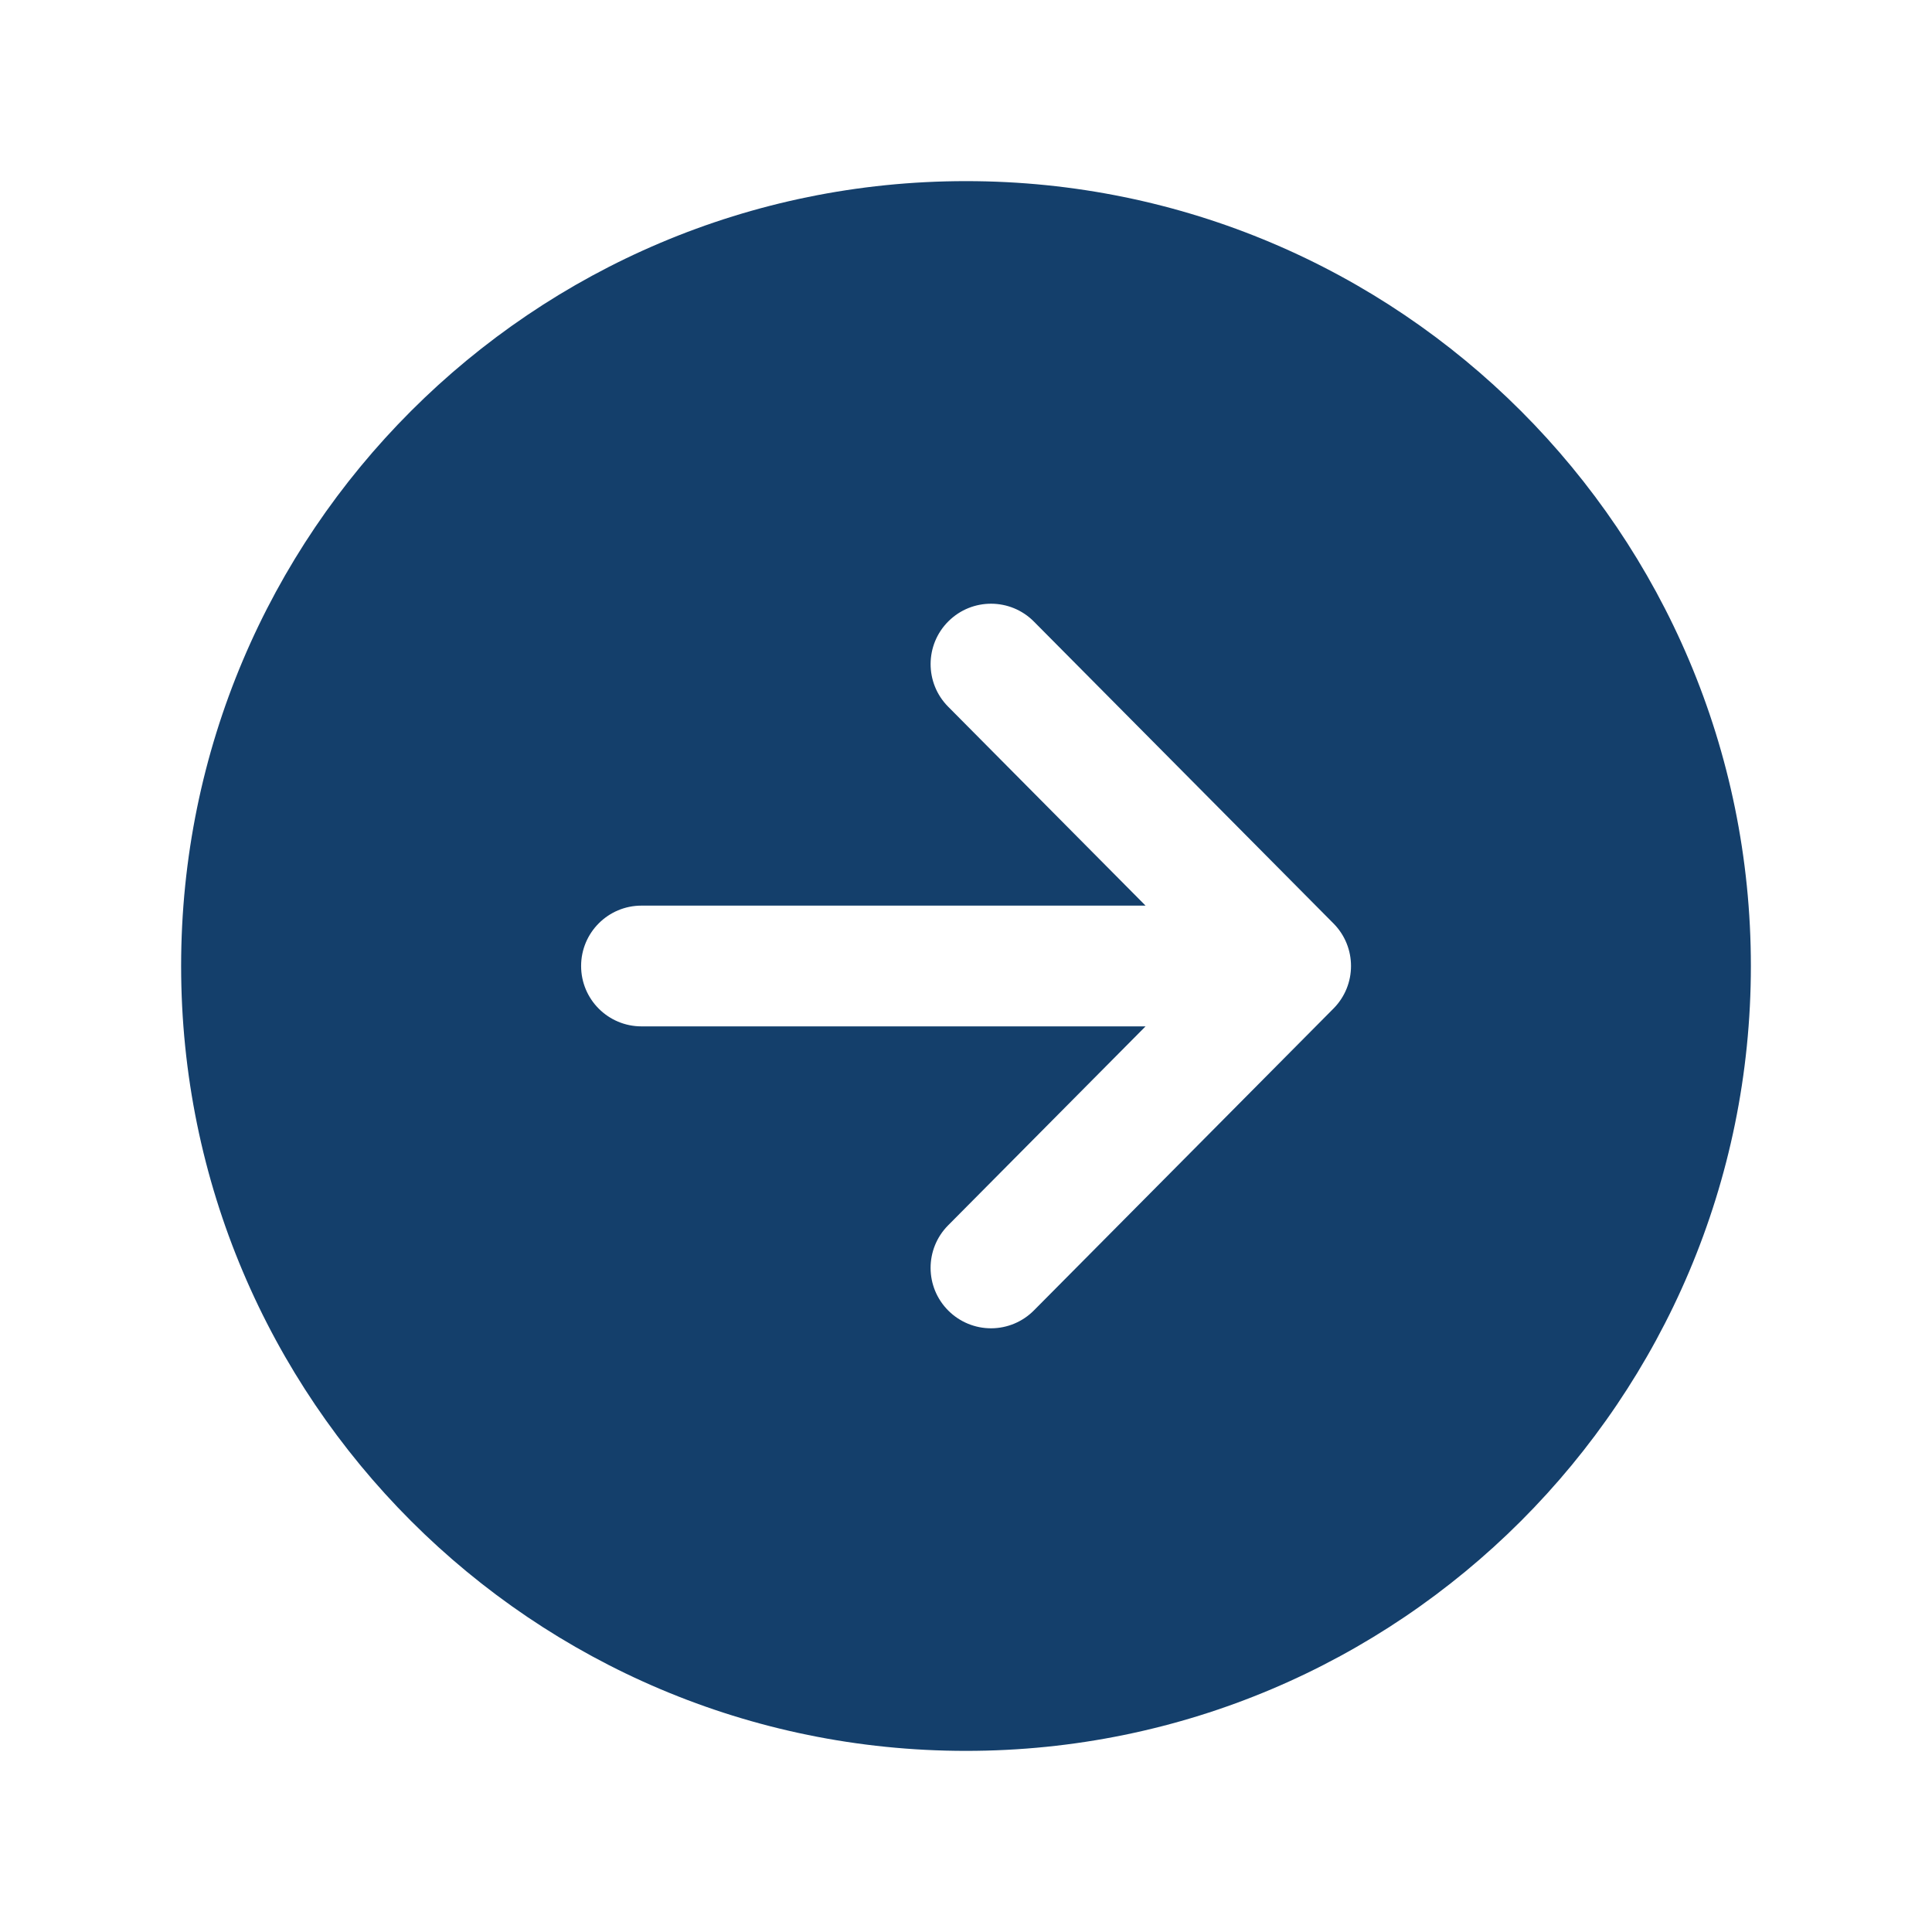
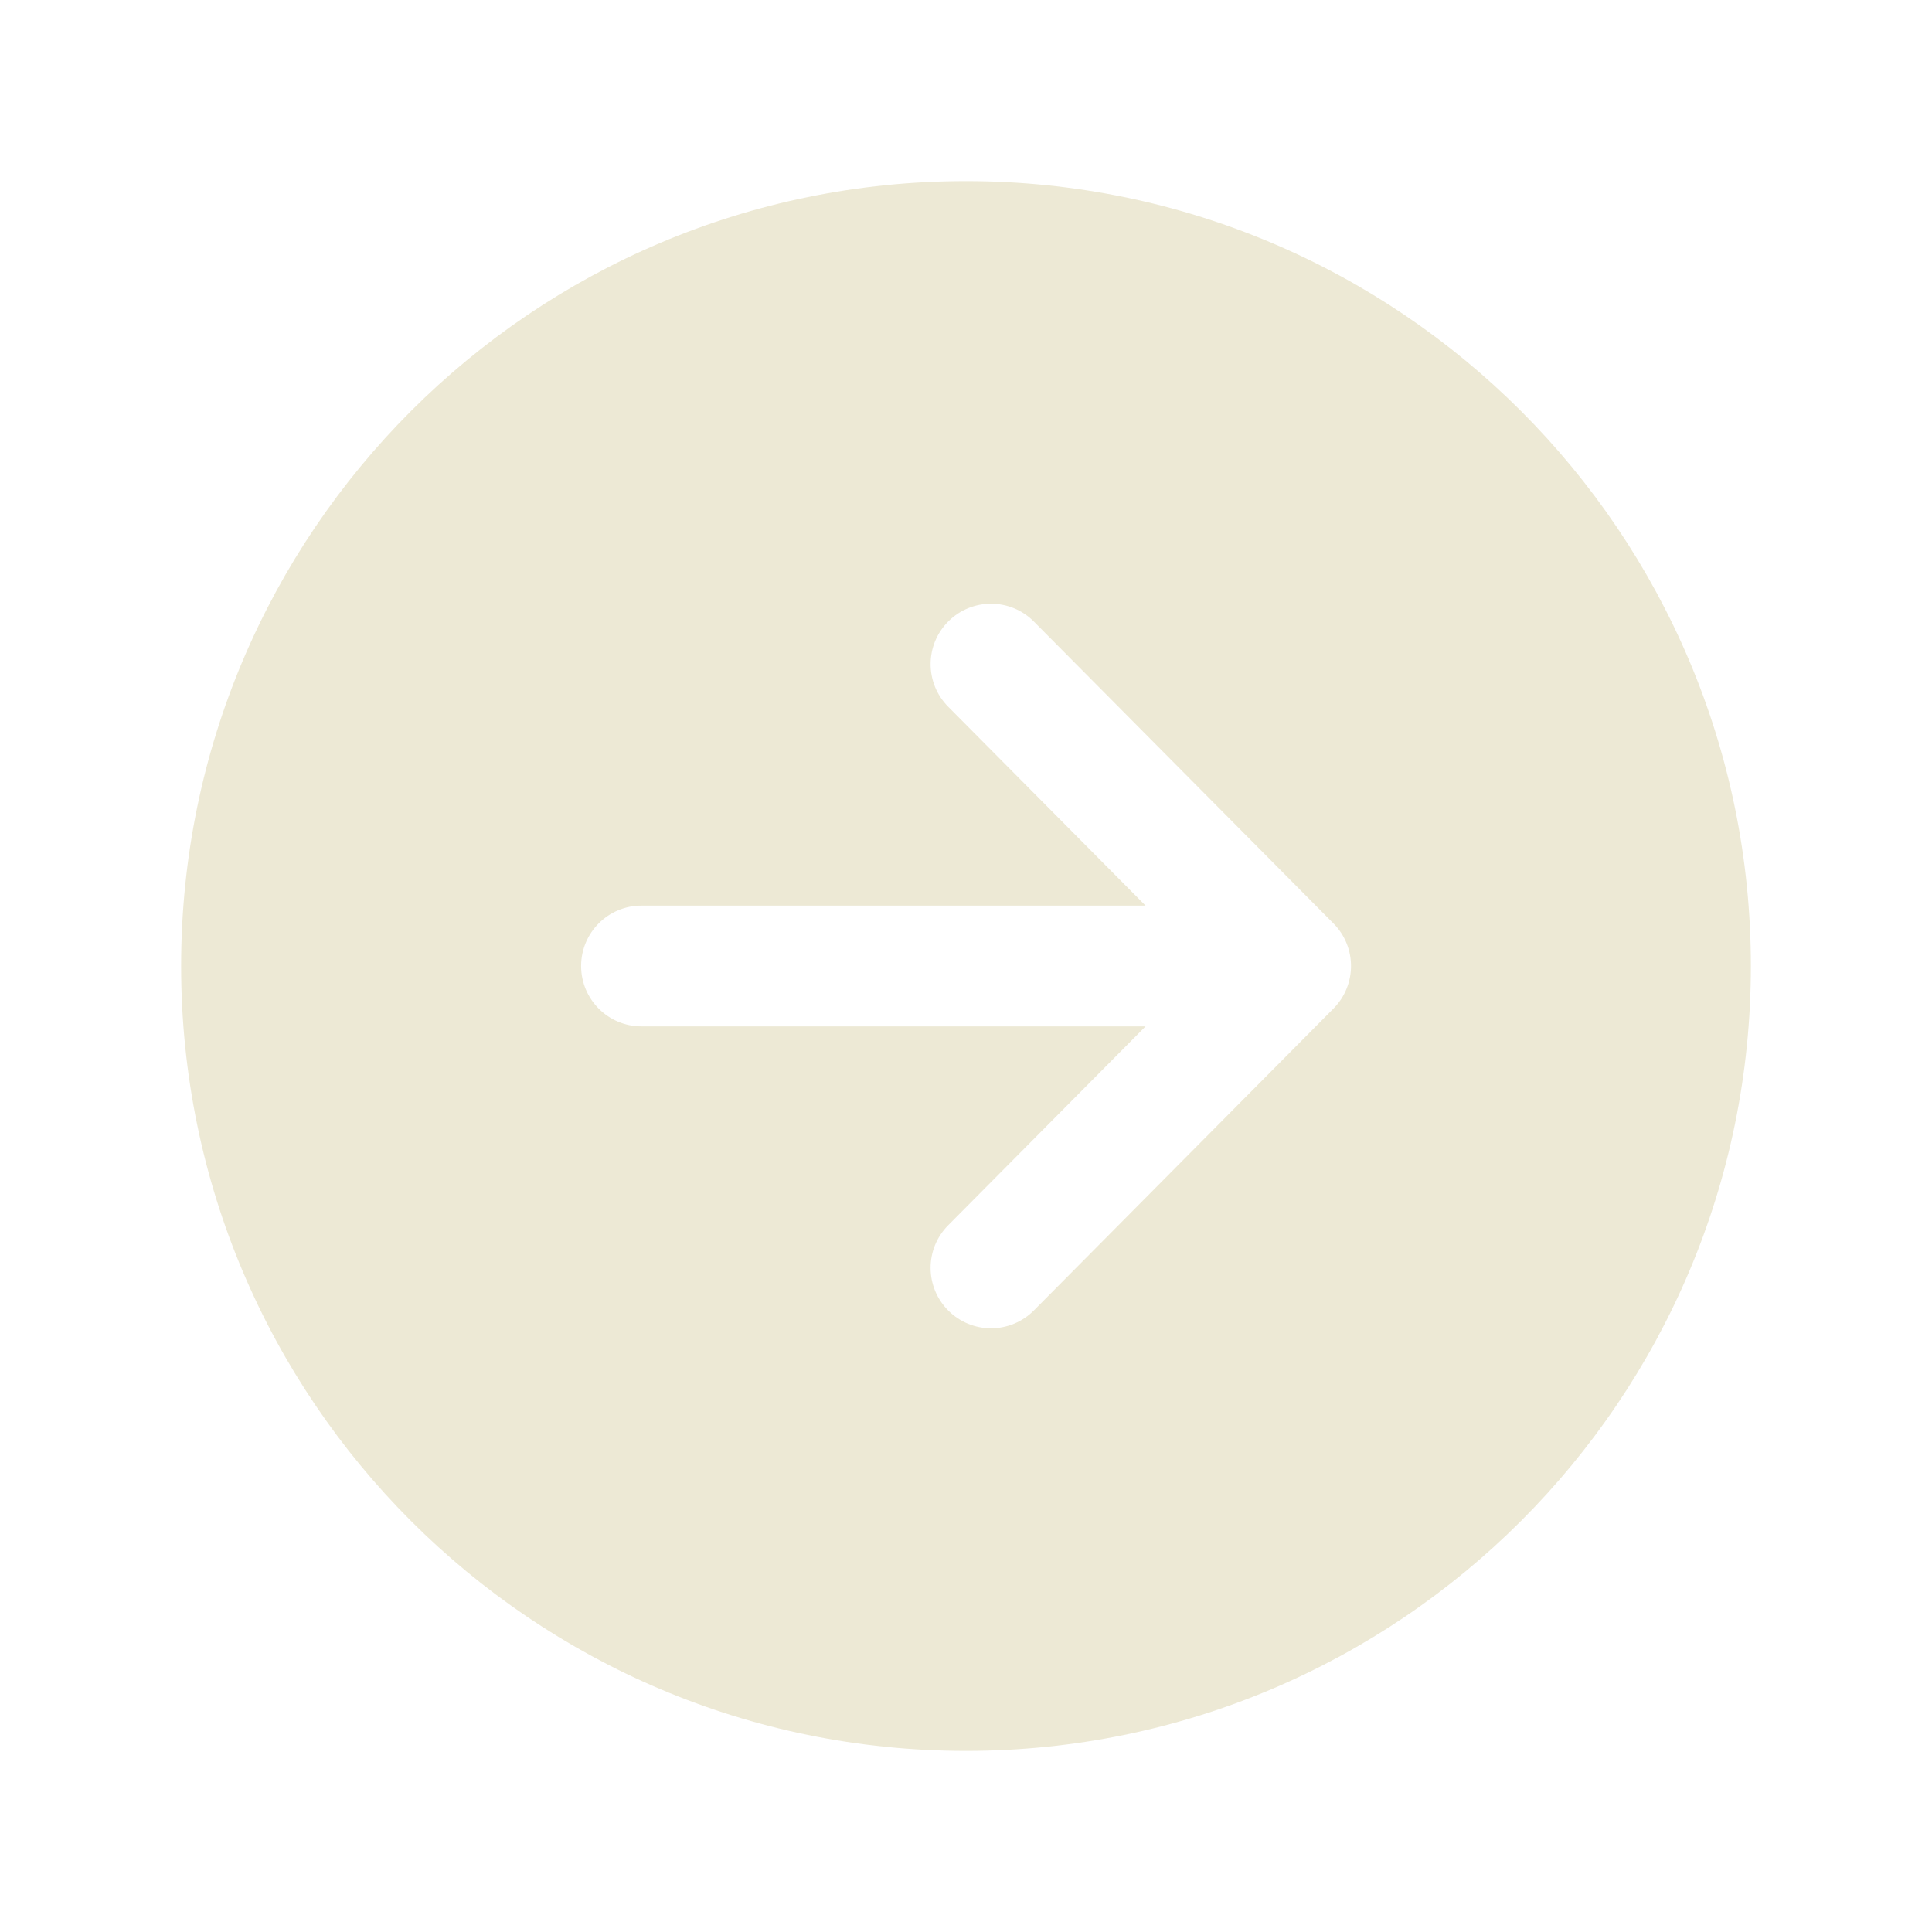
- <svg xmlns="http://www.w3.org/2000/svg" width="512" height="512" fill="#143f6b" viewBox="0 0 512 512">
+ <svg xmlns="http://www.w3.org/2000/svg" width="512" height="512" fill="#ede9d5" viewBox="0 0 512 512">
  <path d="M464,256c0-114.87-93.13-208-208-208S48,141.13,48,256s93.13,208,208,208S464,370.87,464,256ZM251.35,347.36a16,16,0,0,1-.09-22.63L303.58,272H170a16,16,0,0,1,0-32H303.58l-52.32-52.73A16,16,0,1,1,274,164.73l79.39,80a16,16,0,0,1,0,22.54l-79.39,80A16,16,0,0,1,251.35,347.36Z" />
</svg>
